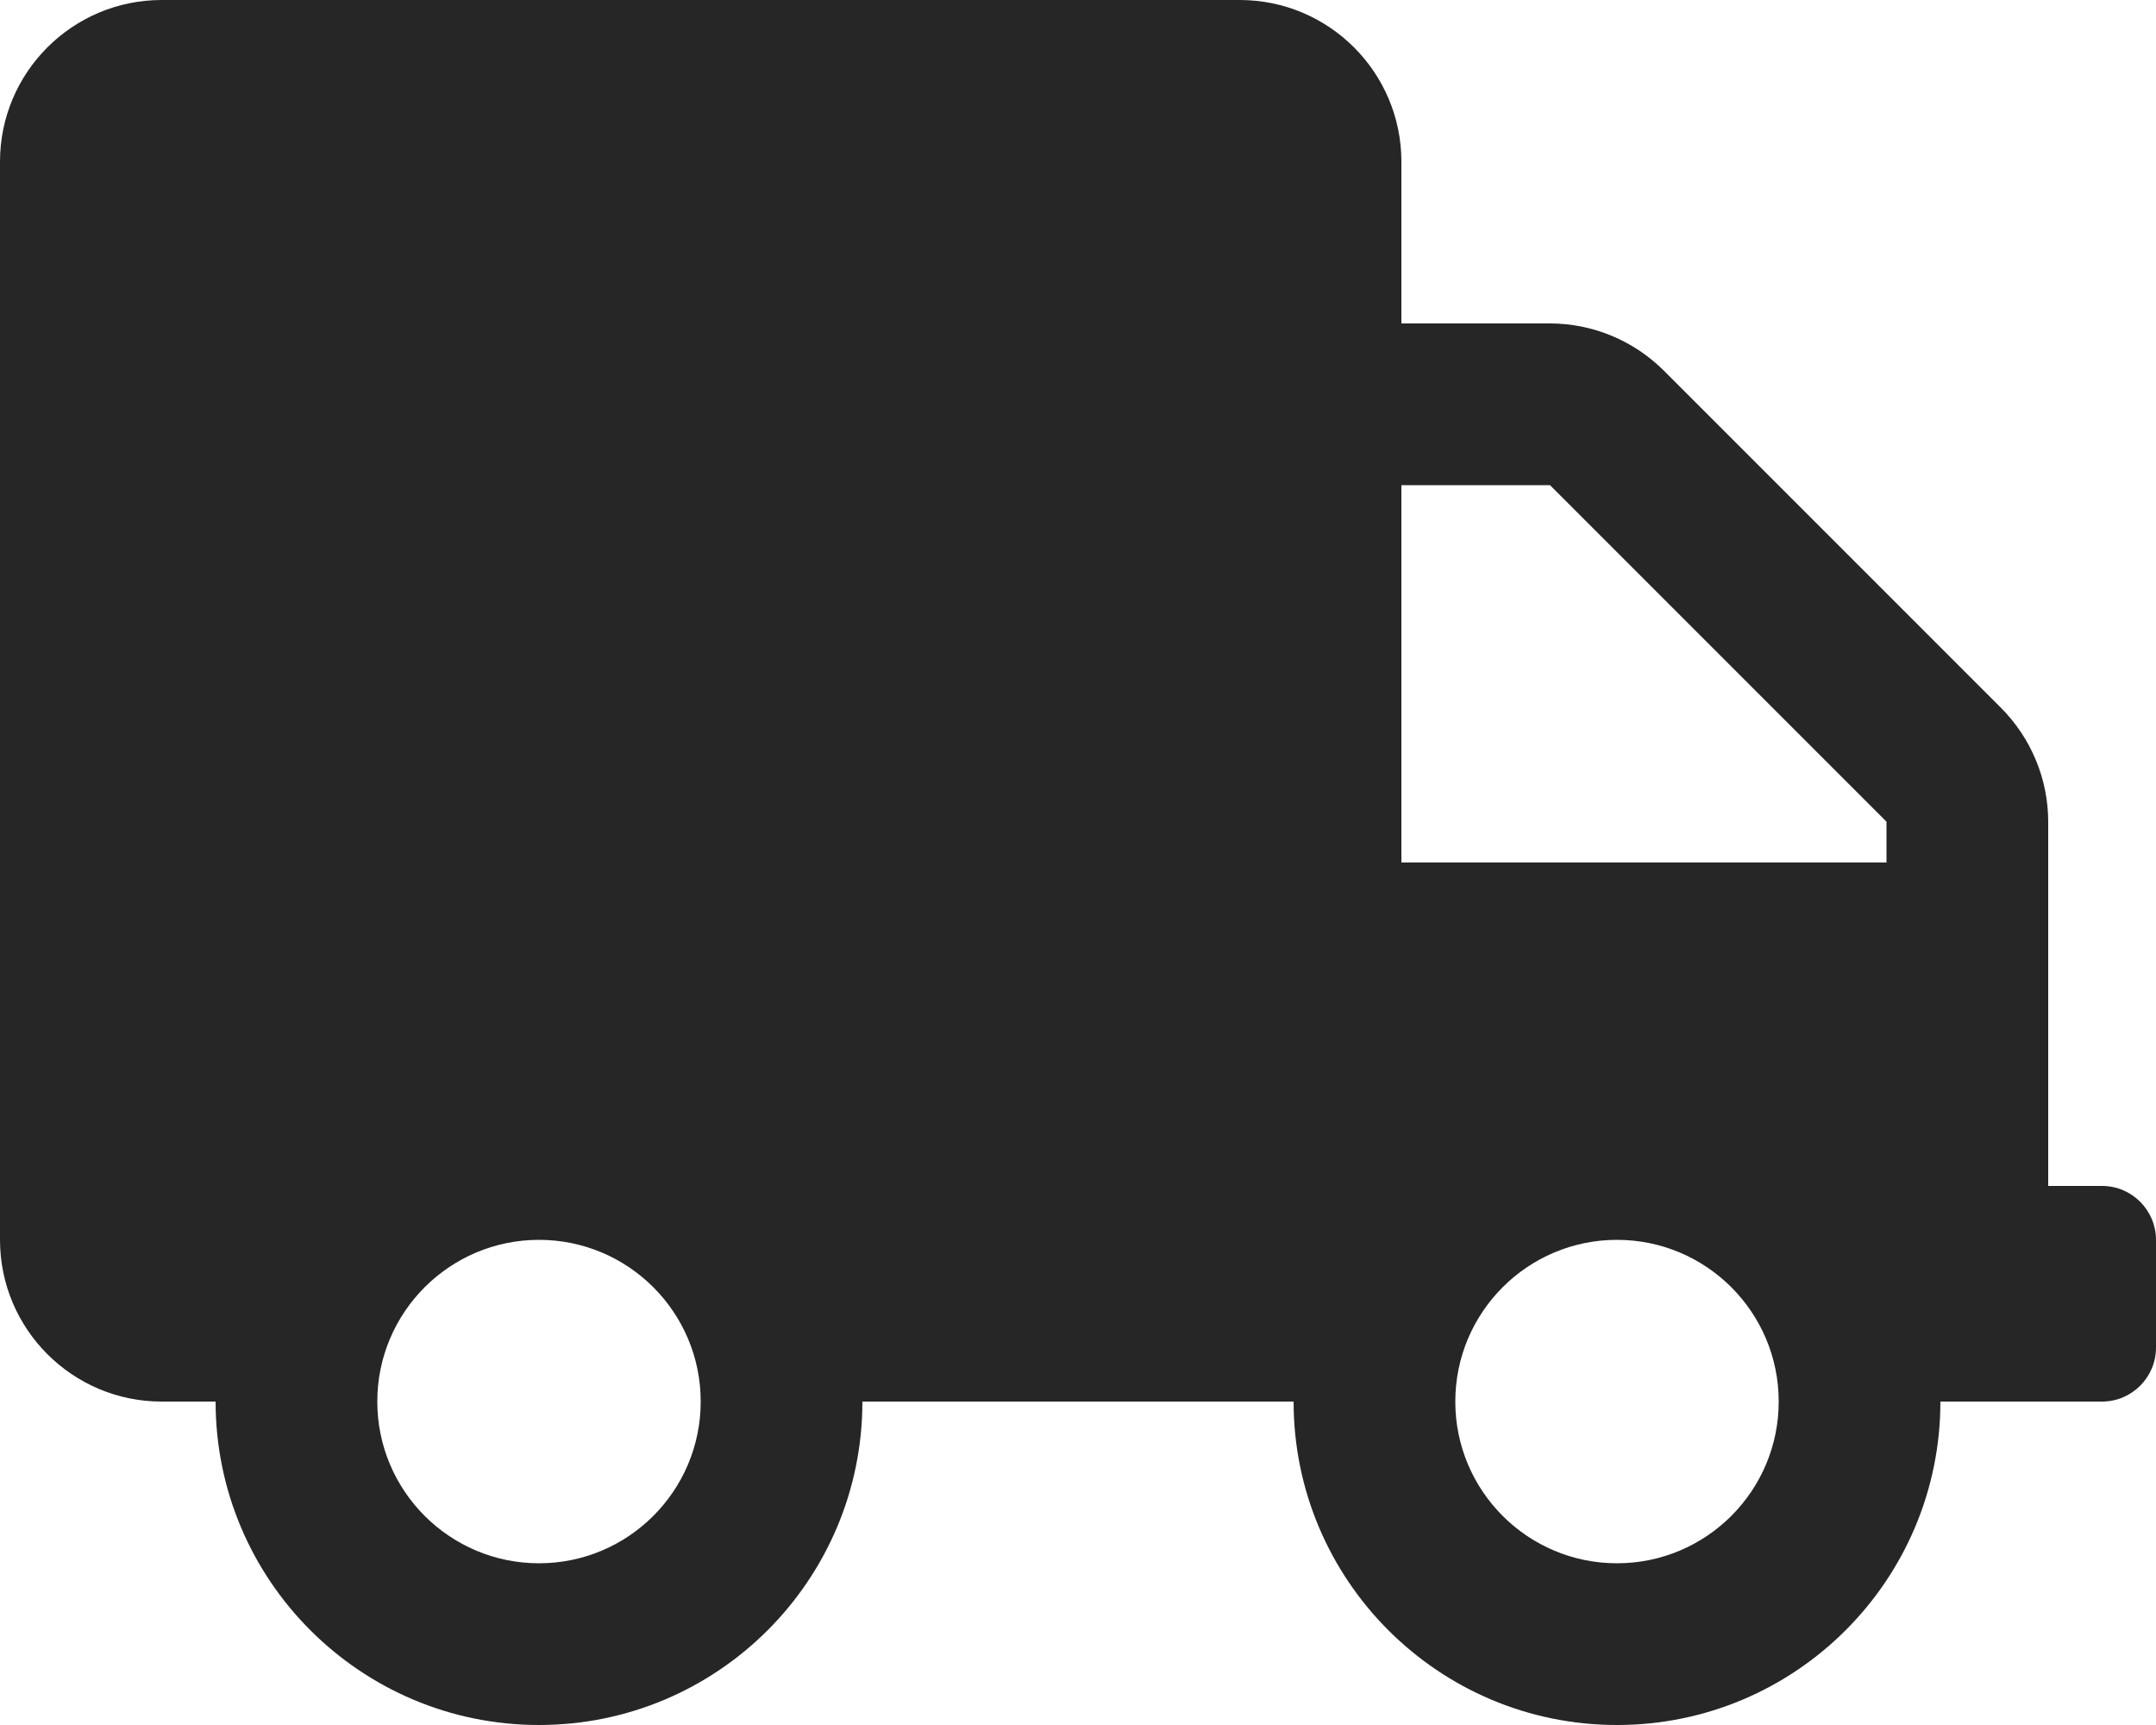
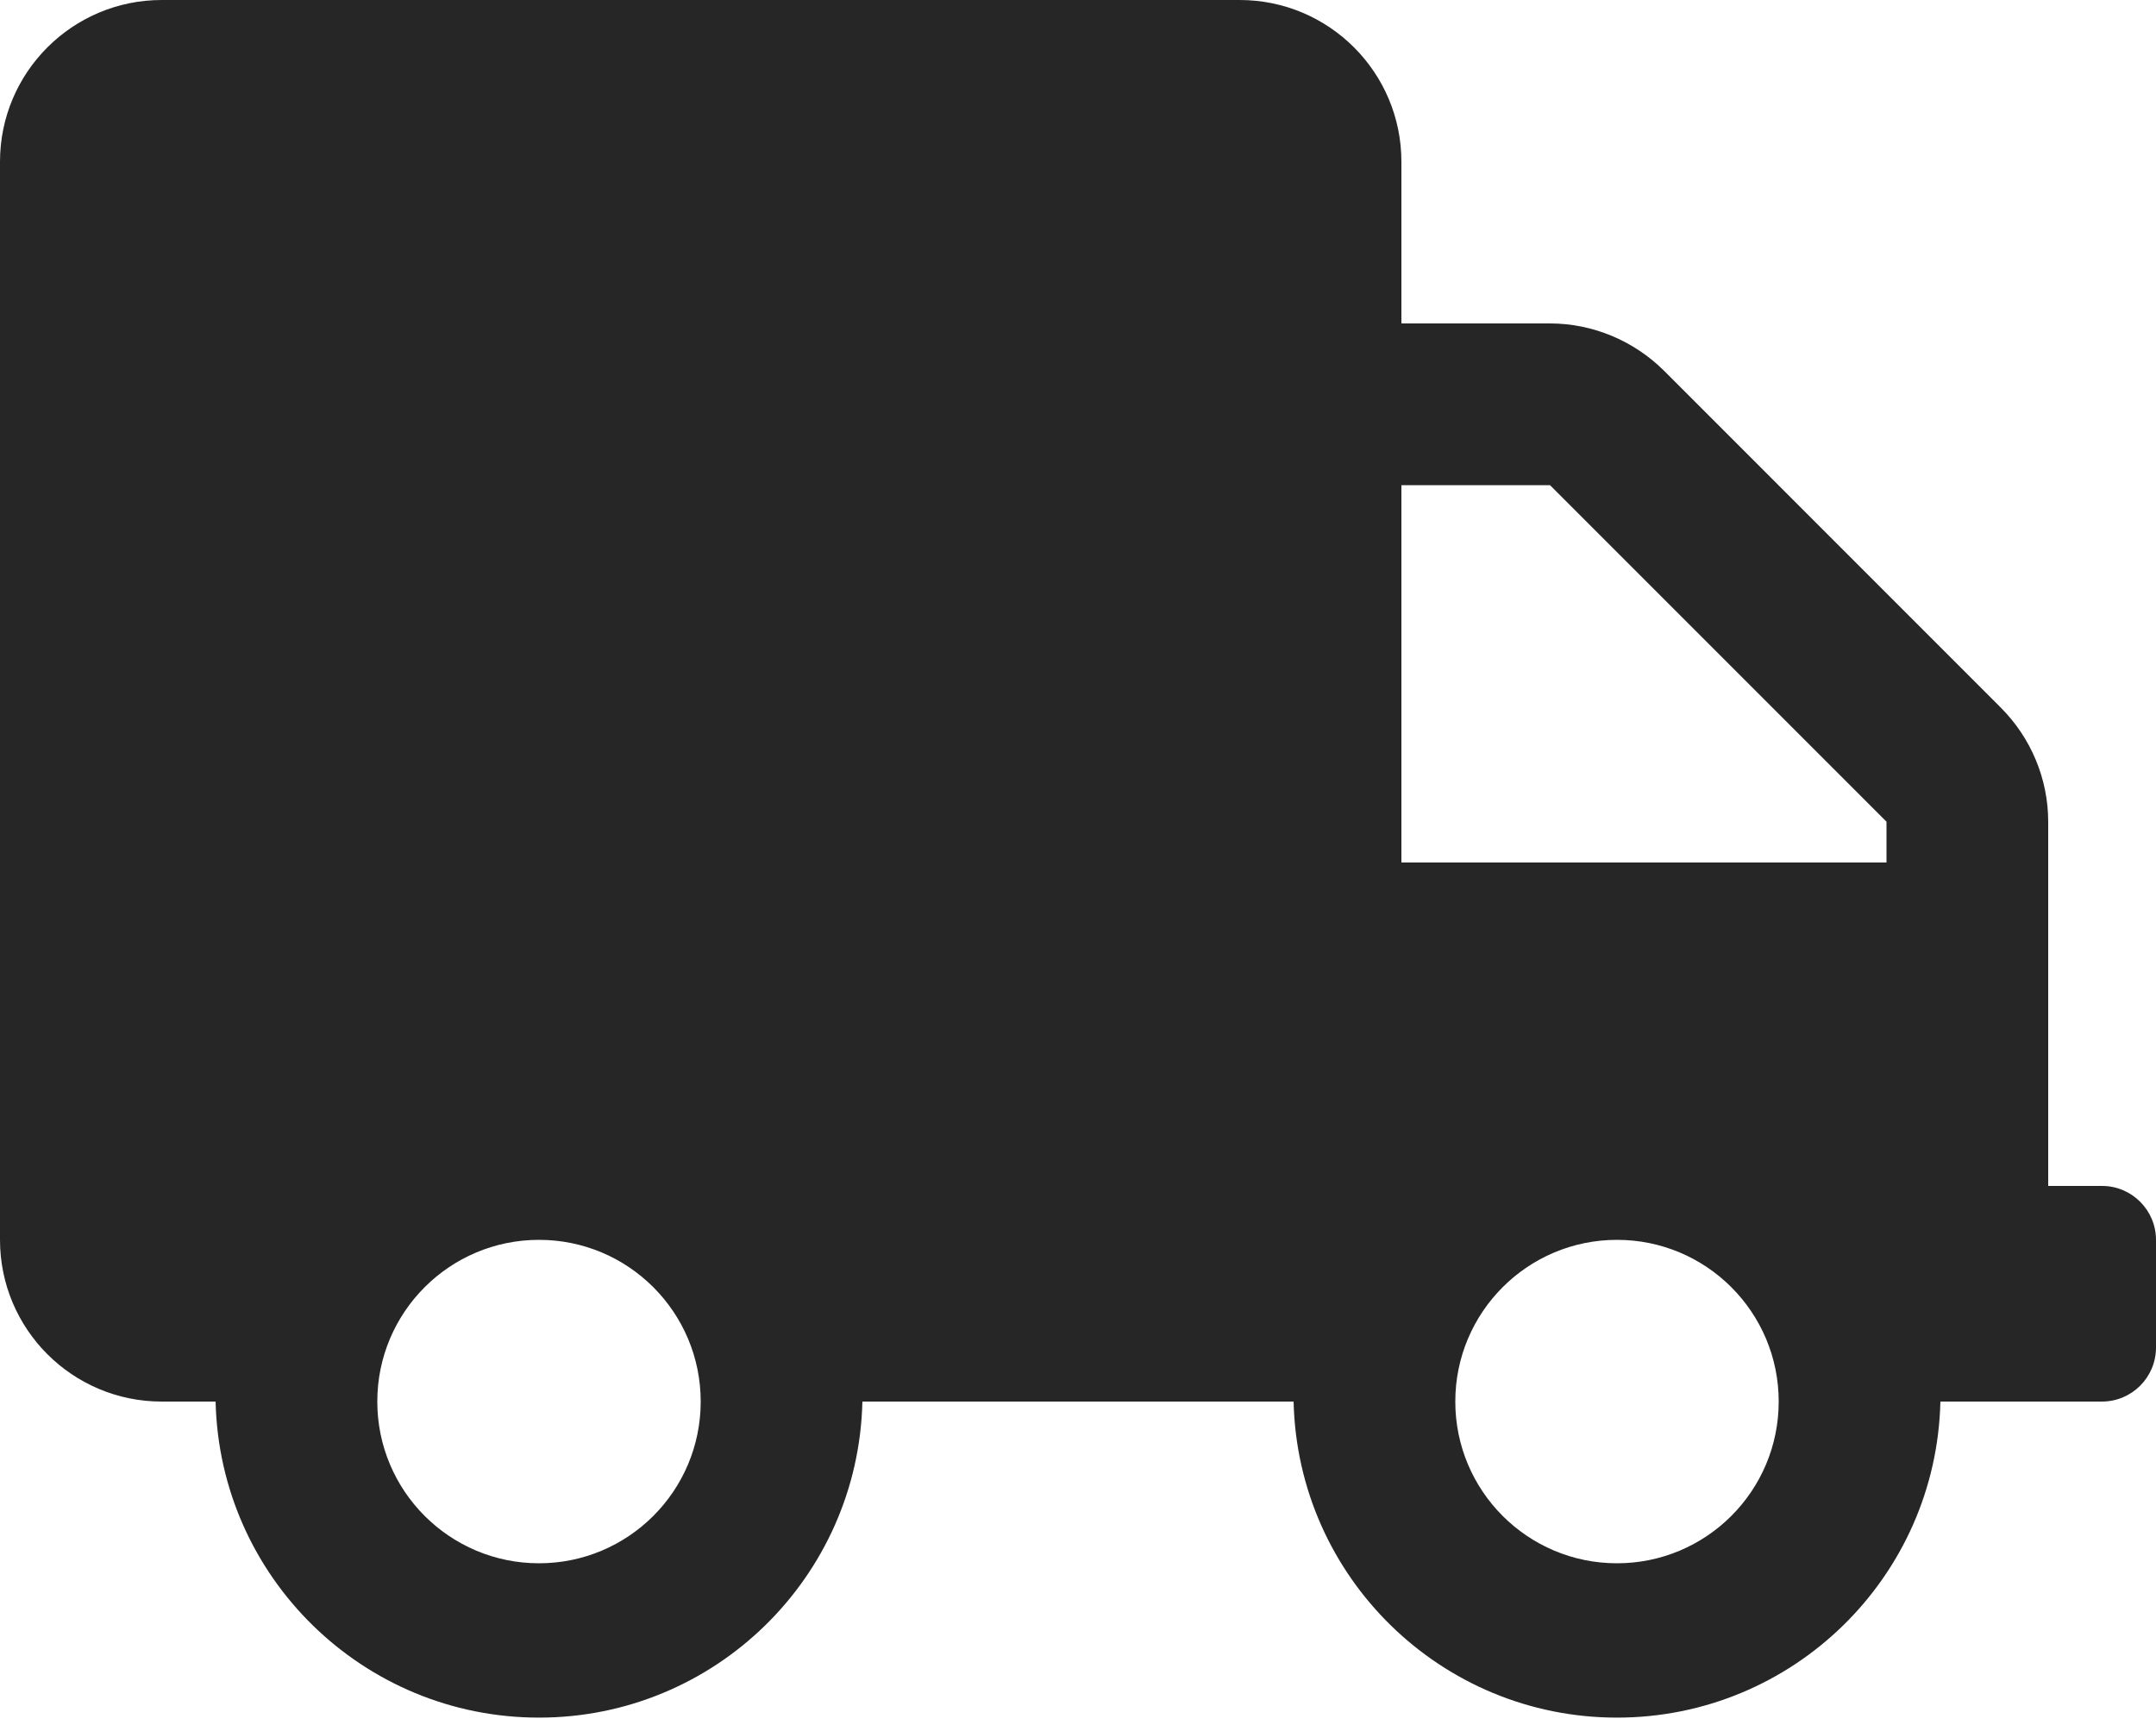
- <svg xmlns="http://www.w3.org/2000/svg" width="25" height="20" viewBox="0 0 25 20" fill="none">
-   <path fill-rule="evenodd" clip-rule="evenodd" d="M23.75 13.75H24.375C24.719 13.75 25 14.031 25 14.375V15.625C25 15.969 24.719 16.25 24.375 16.25H22.5C22.5 18.32 20.82 20 18.75 20C16.68 20 15 18.32 15 16.25H10C10 18.32 8.32 20 6.25 20C4.18 20 2.5 18.32 2.5 16.25H1.875C0.84 16.25 0 15.41 0 14.375V1.875C0 0.84 0.84 0 1.875 0H14.375C15.41 0 16.25 0.84 16.25 1.875V3.75H17.973C18.469 3.75 18.945 3.949 19.297 4.301L23.199 8.203C23.551 8.555 23.75 9.031 23.75 9.527V13.75ZM4.375 16.25C4.375 17.285 5.215 18.125 6.25 18.125C7.285 18.125 8.125 17.285 8.125 16.25C8.125 15.215 7.285 14.375 6.25 14.375C5.215 14.375 4.375 15.215 4.375 16.25ZM18.75 18.125C17.715 18.125 16.875 17.285 16.875 16.25C16.875 15.215 17.715 14.375 18.75 14.375C19.785 14.375 20.625 15.215 20.625 16.25C20.625 17.285 19.785 18.125 18.75 18.125ZM16.25 10H21.875V9.527L17.973 5.625H16.25V10Z" fill="#262626" />
+ <svg xmlns="http://www.w3.org/2000/svg" width="25" height="20" fill="none">
+   <path fill-rule="evenodd" clip-rule="evenodd" d="M23.75 13.75h.625c.344 0 .625.281.625.625v1.25a.627.627 0 01-.625.625H22.5a3.751 3.751 0 01-7.5 0h-5a3.751 3.751 0 01-7.5 0h-.625A1.875 1.875 0 010 14.375v-12.5C0 .84.84 0 1.875 0h12.5c1.035 0 1.875.84 1.875 1.875V3.75h1.723c.496 0 .972.2 1.324.55l3.902 3.903c.352.352.551.828.551 1.324v4.223zm-19.375 2.5a1.875 1.875 0 103.75 0 1.875 1.875 0 00-3.75 0zm14.375 1.875a1.875 1.875 0 110-3.75 1.875 1.875 0 010 3.75zM16.25 10h5.625v-.473l-3.902-3.902H16.25V10z" fill="#262626" />
</svg>
